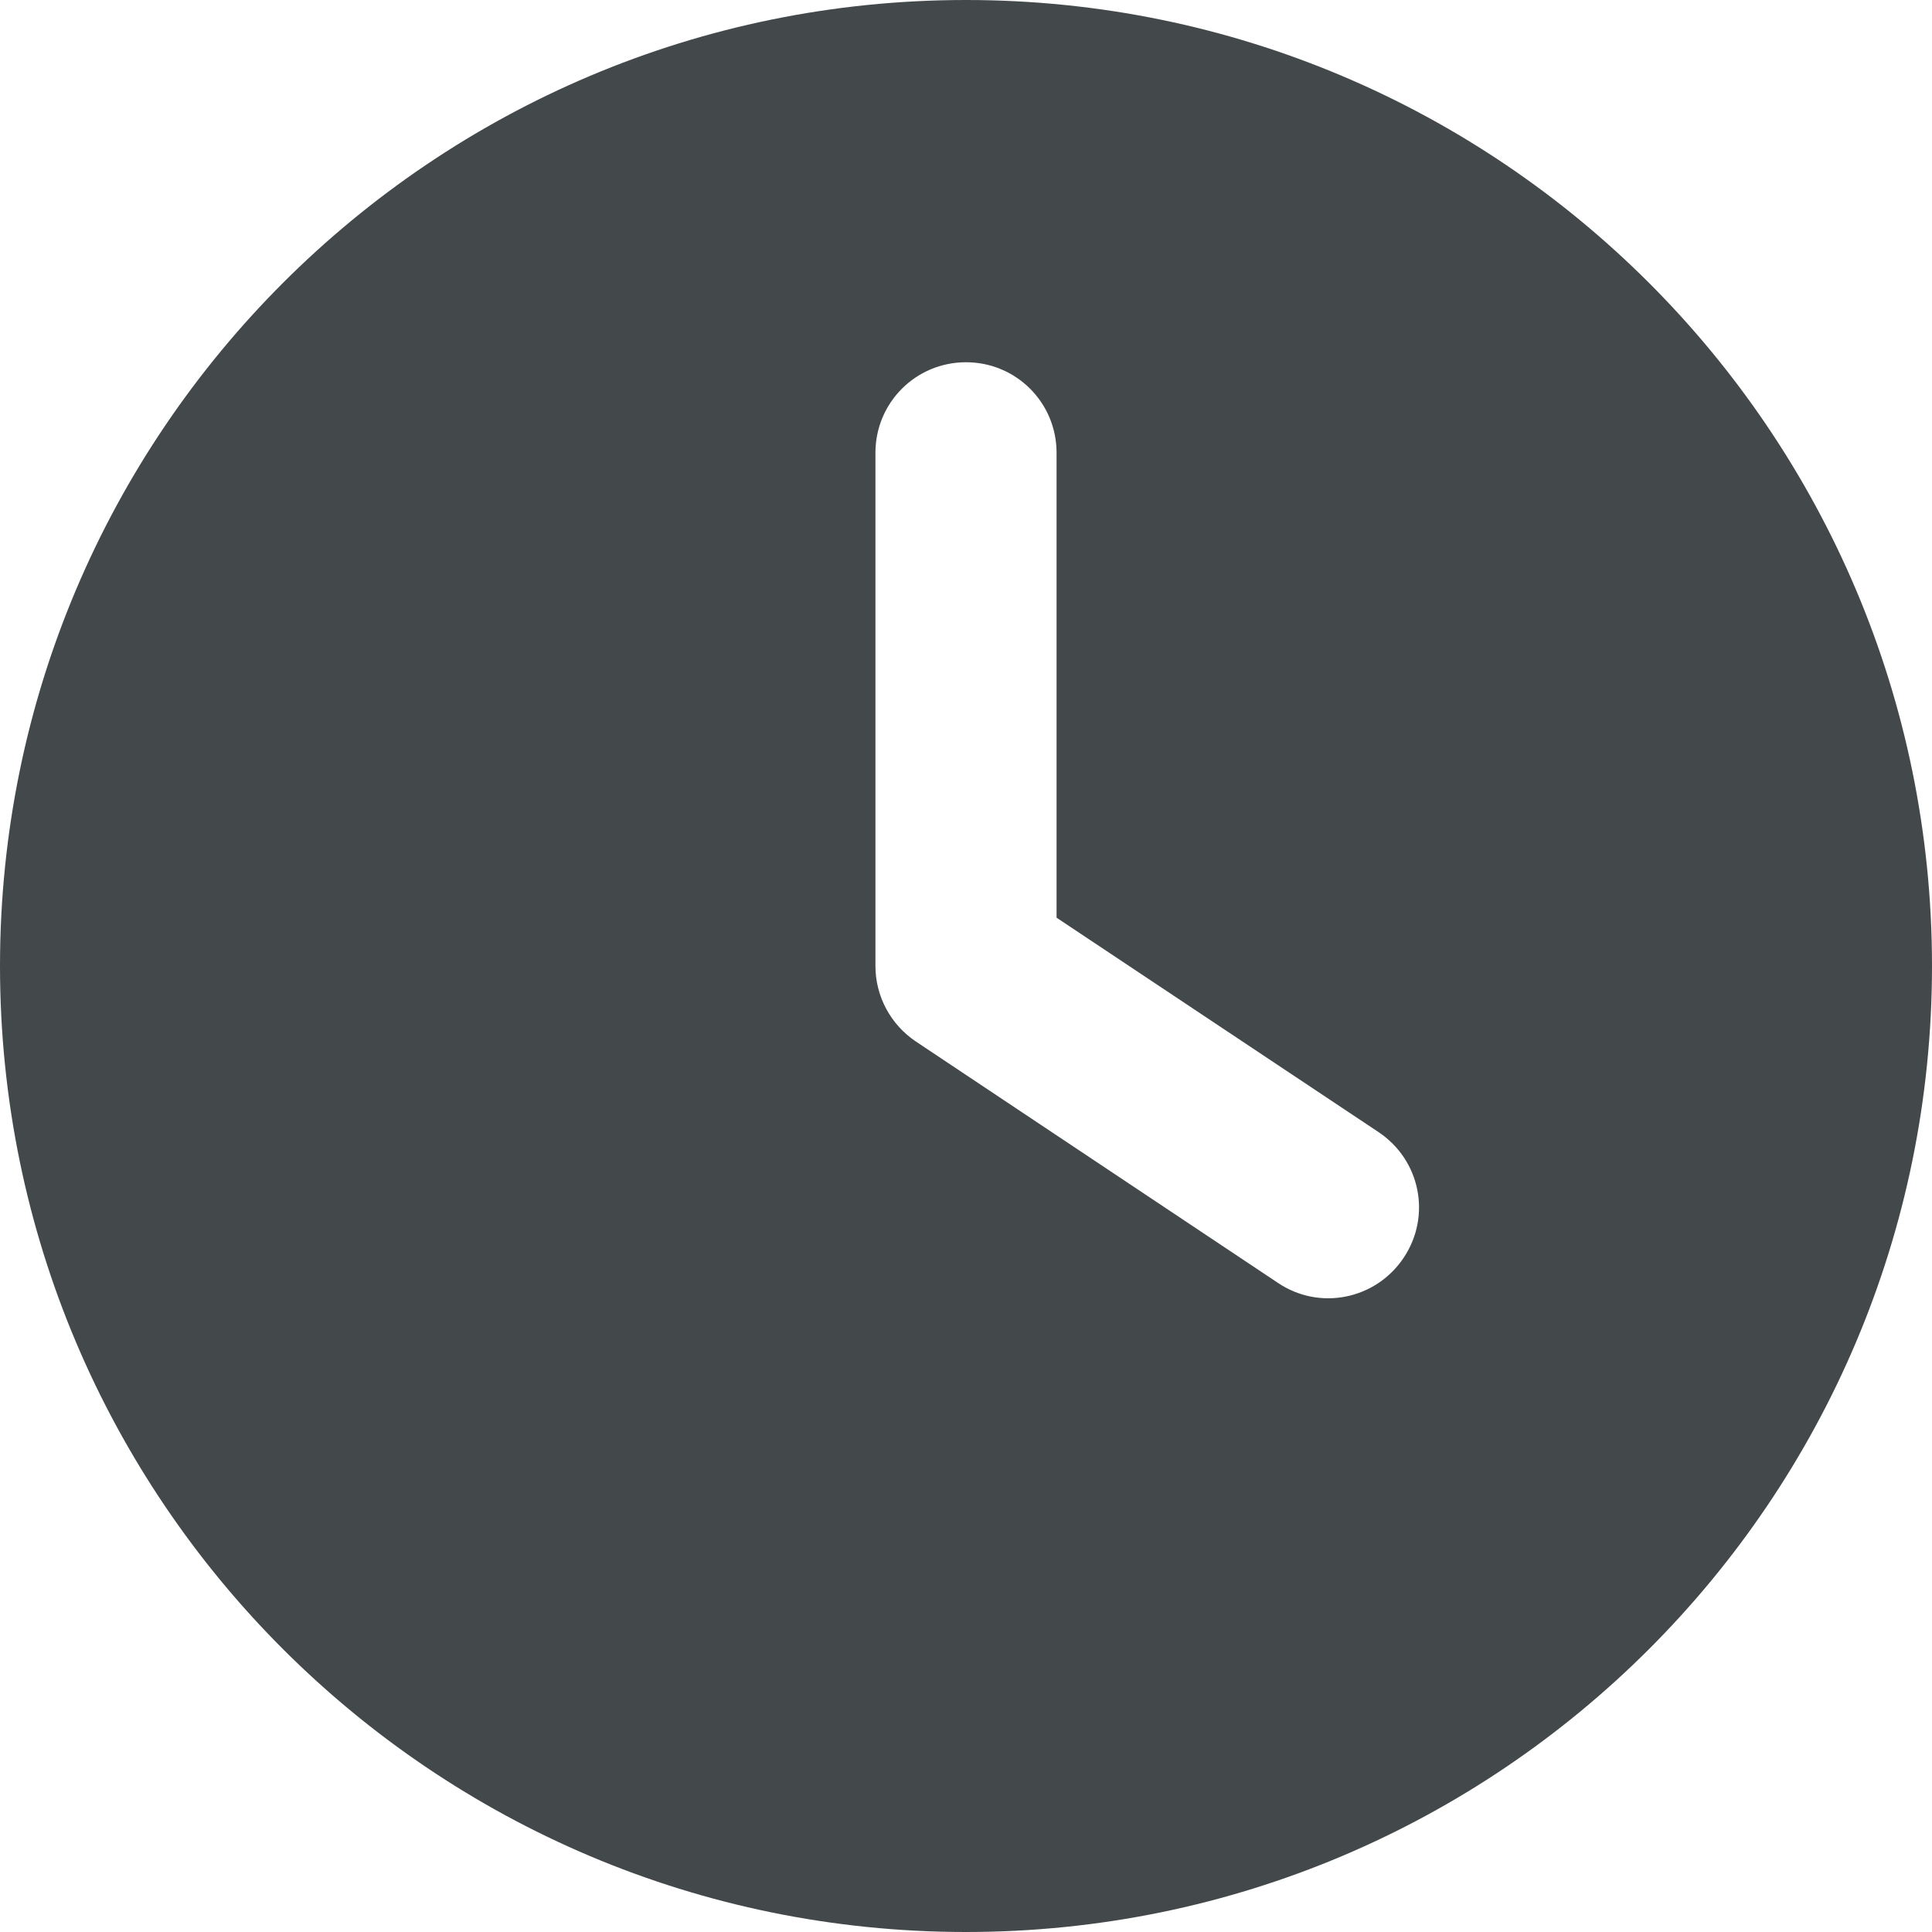
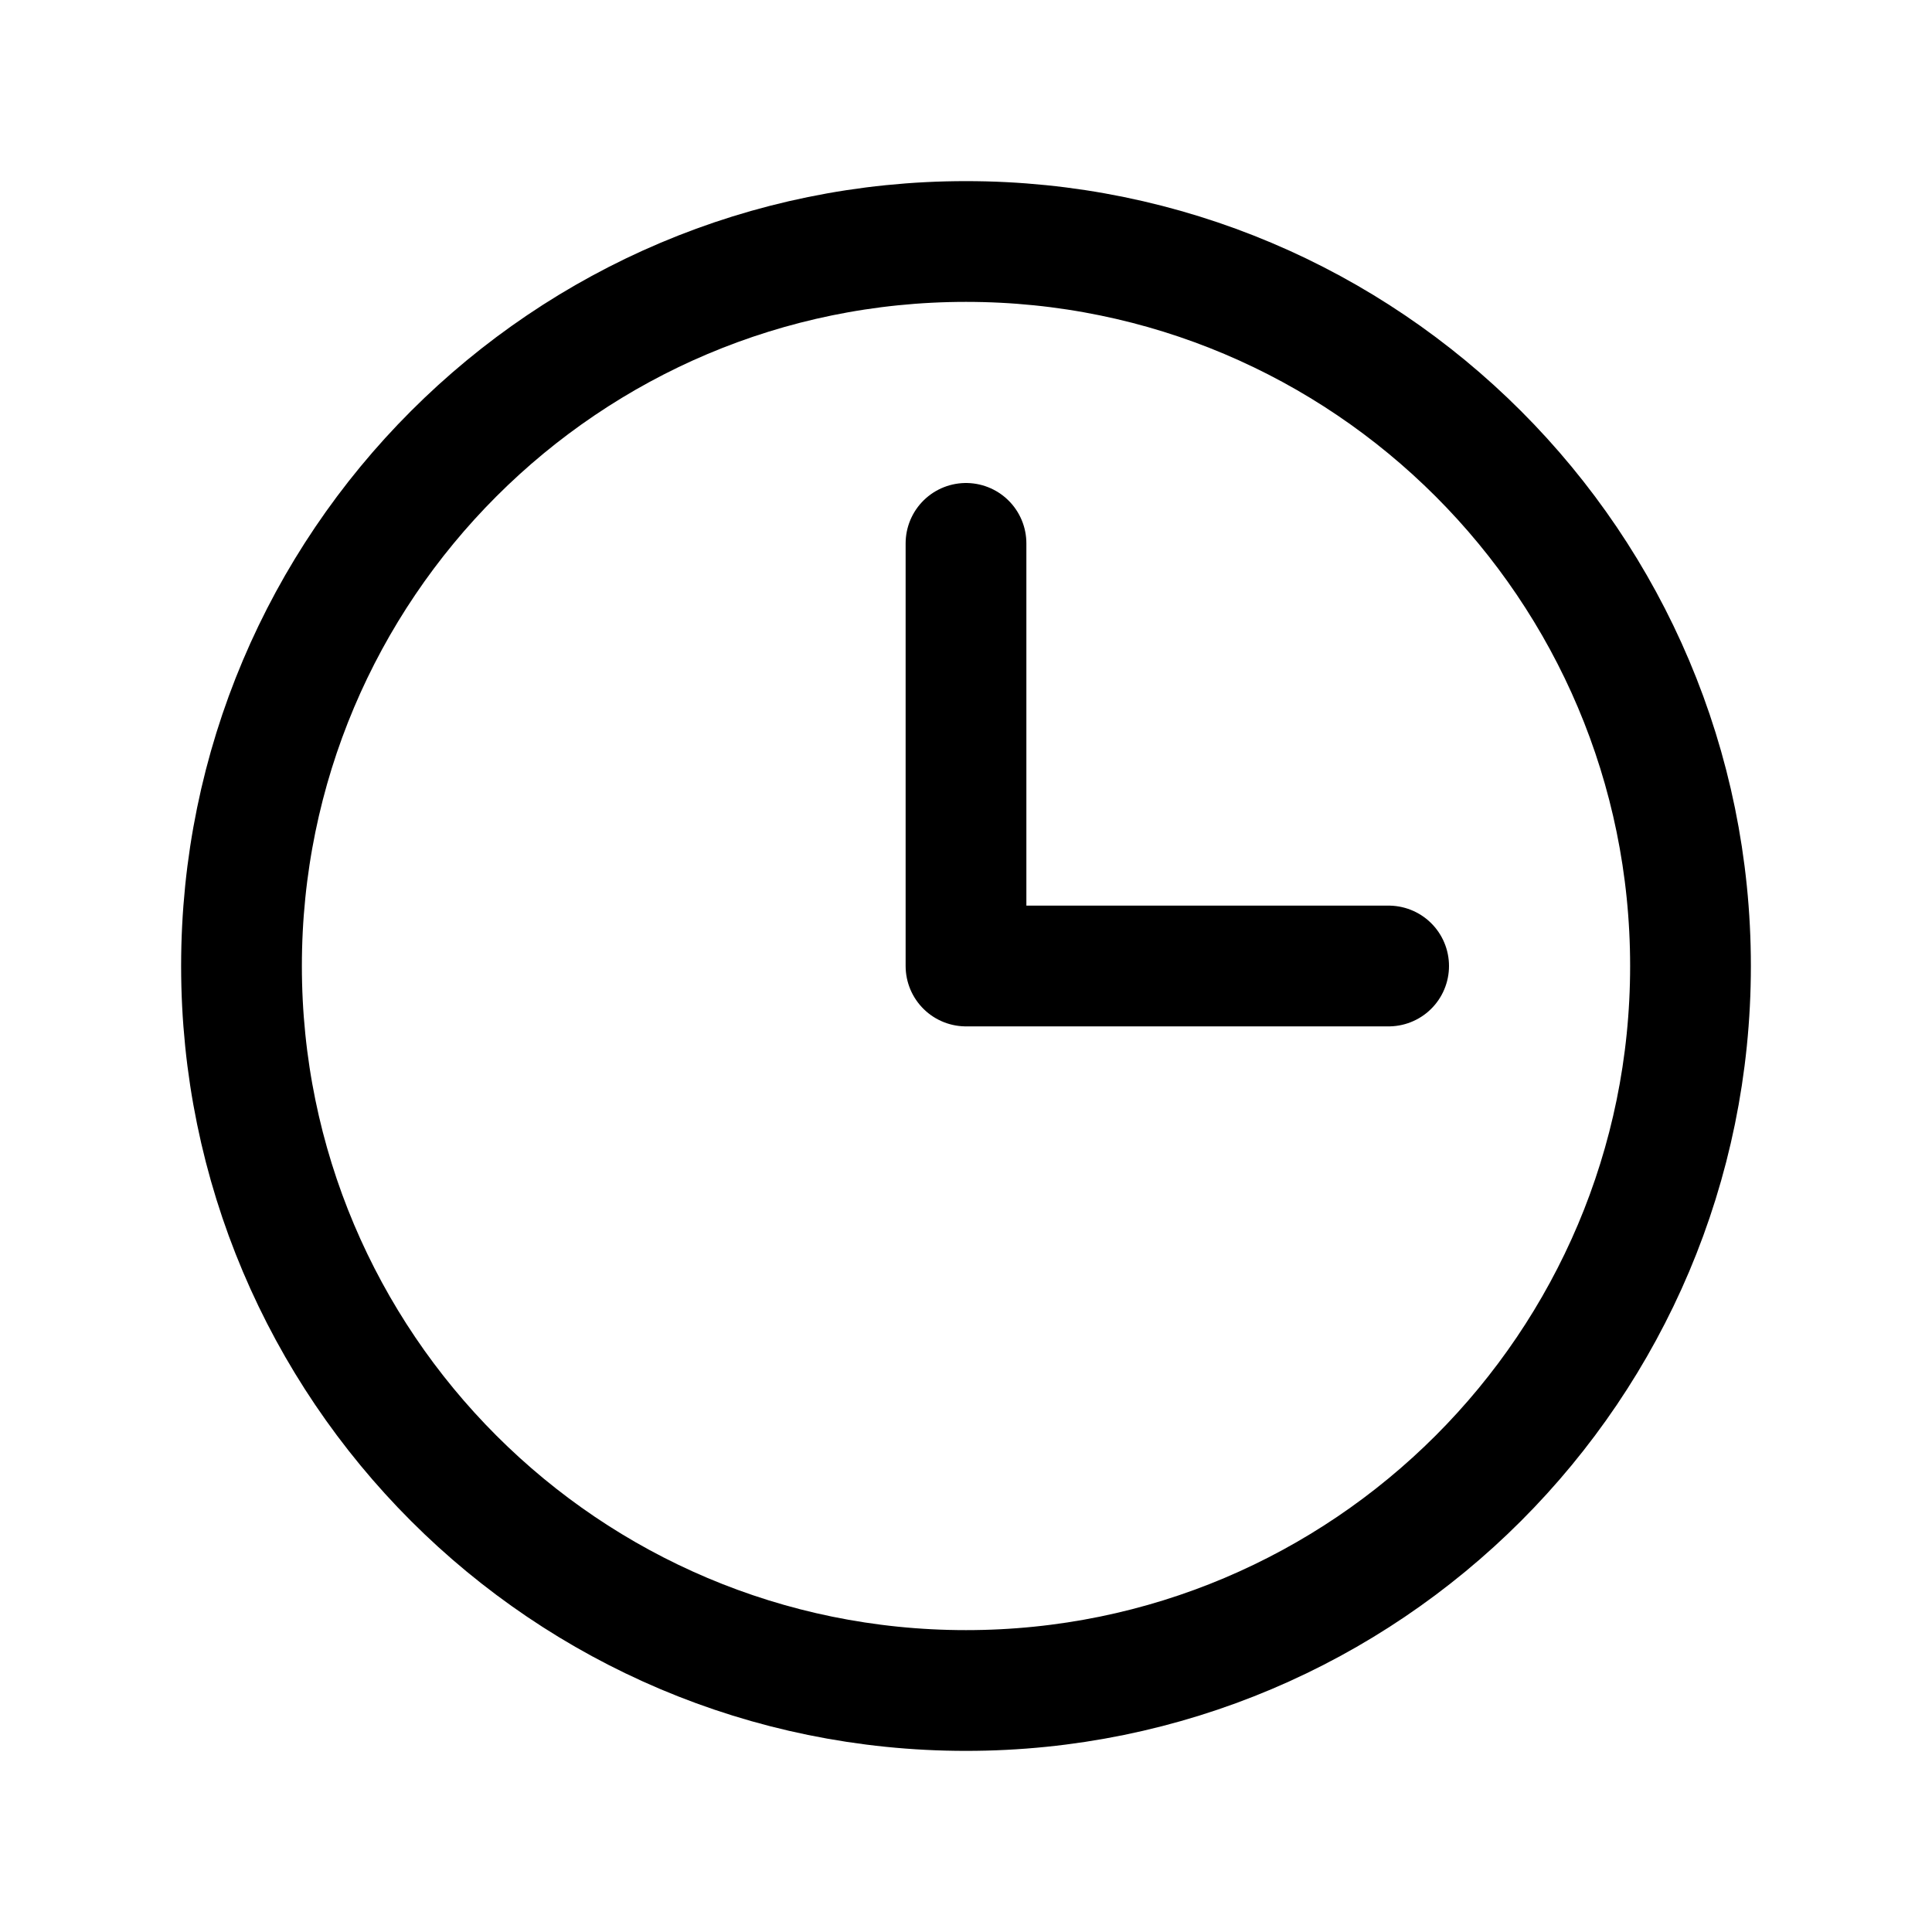
- <svg xmlns="http://www.w3.org/2000/svg" viewBox="0 0 512 512">
-   <path fill="#43494a" d="M256 0a256 256 0 1 1 0 512A256 256 0 1 1 256 0zM232 120V256c0 8 4 15.5 10.7 20l96 64c11 7.4 25.9 4.4 33.3-6.7s4.4-25.9-6.7-33.3L280 243.2V120c0-13.3-10.7-24-24-24s-24 10.7-24 24z" />
+ <svg xmlns="http://www.w3.org/2000/svg" viewBox="0 0 256 256">
+   <rect fill="none" height="256" width="256" />
+   <circle cx="128" cy="128" fill="none" r="96" stroke="#000" stroke-miterlimit="10" stroke-width="16" />
+   <polyline fill="none" points="128 72 128 128 184 128" stroke="#000" stroke-linecap="round" stroke-linejoin="round" stroke-width="16" />
</svg>
